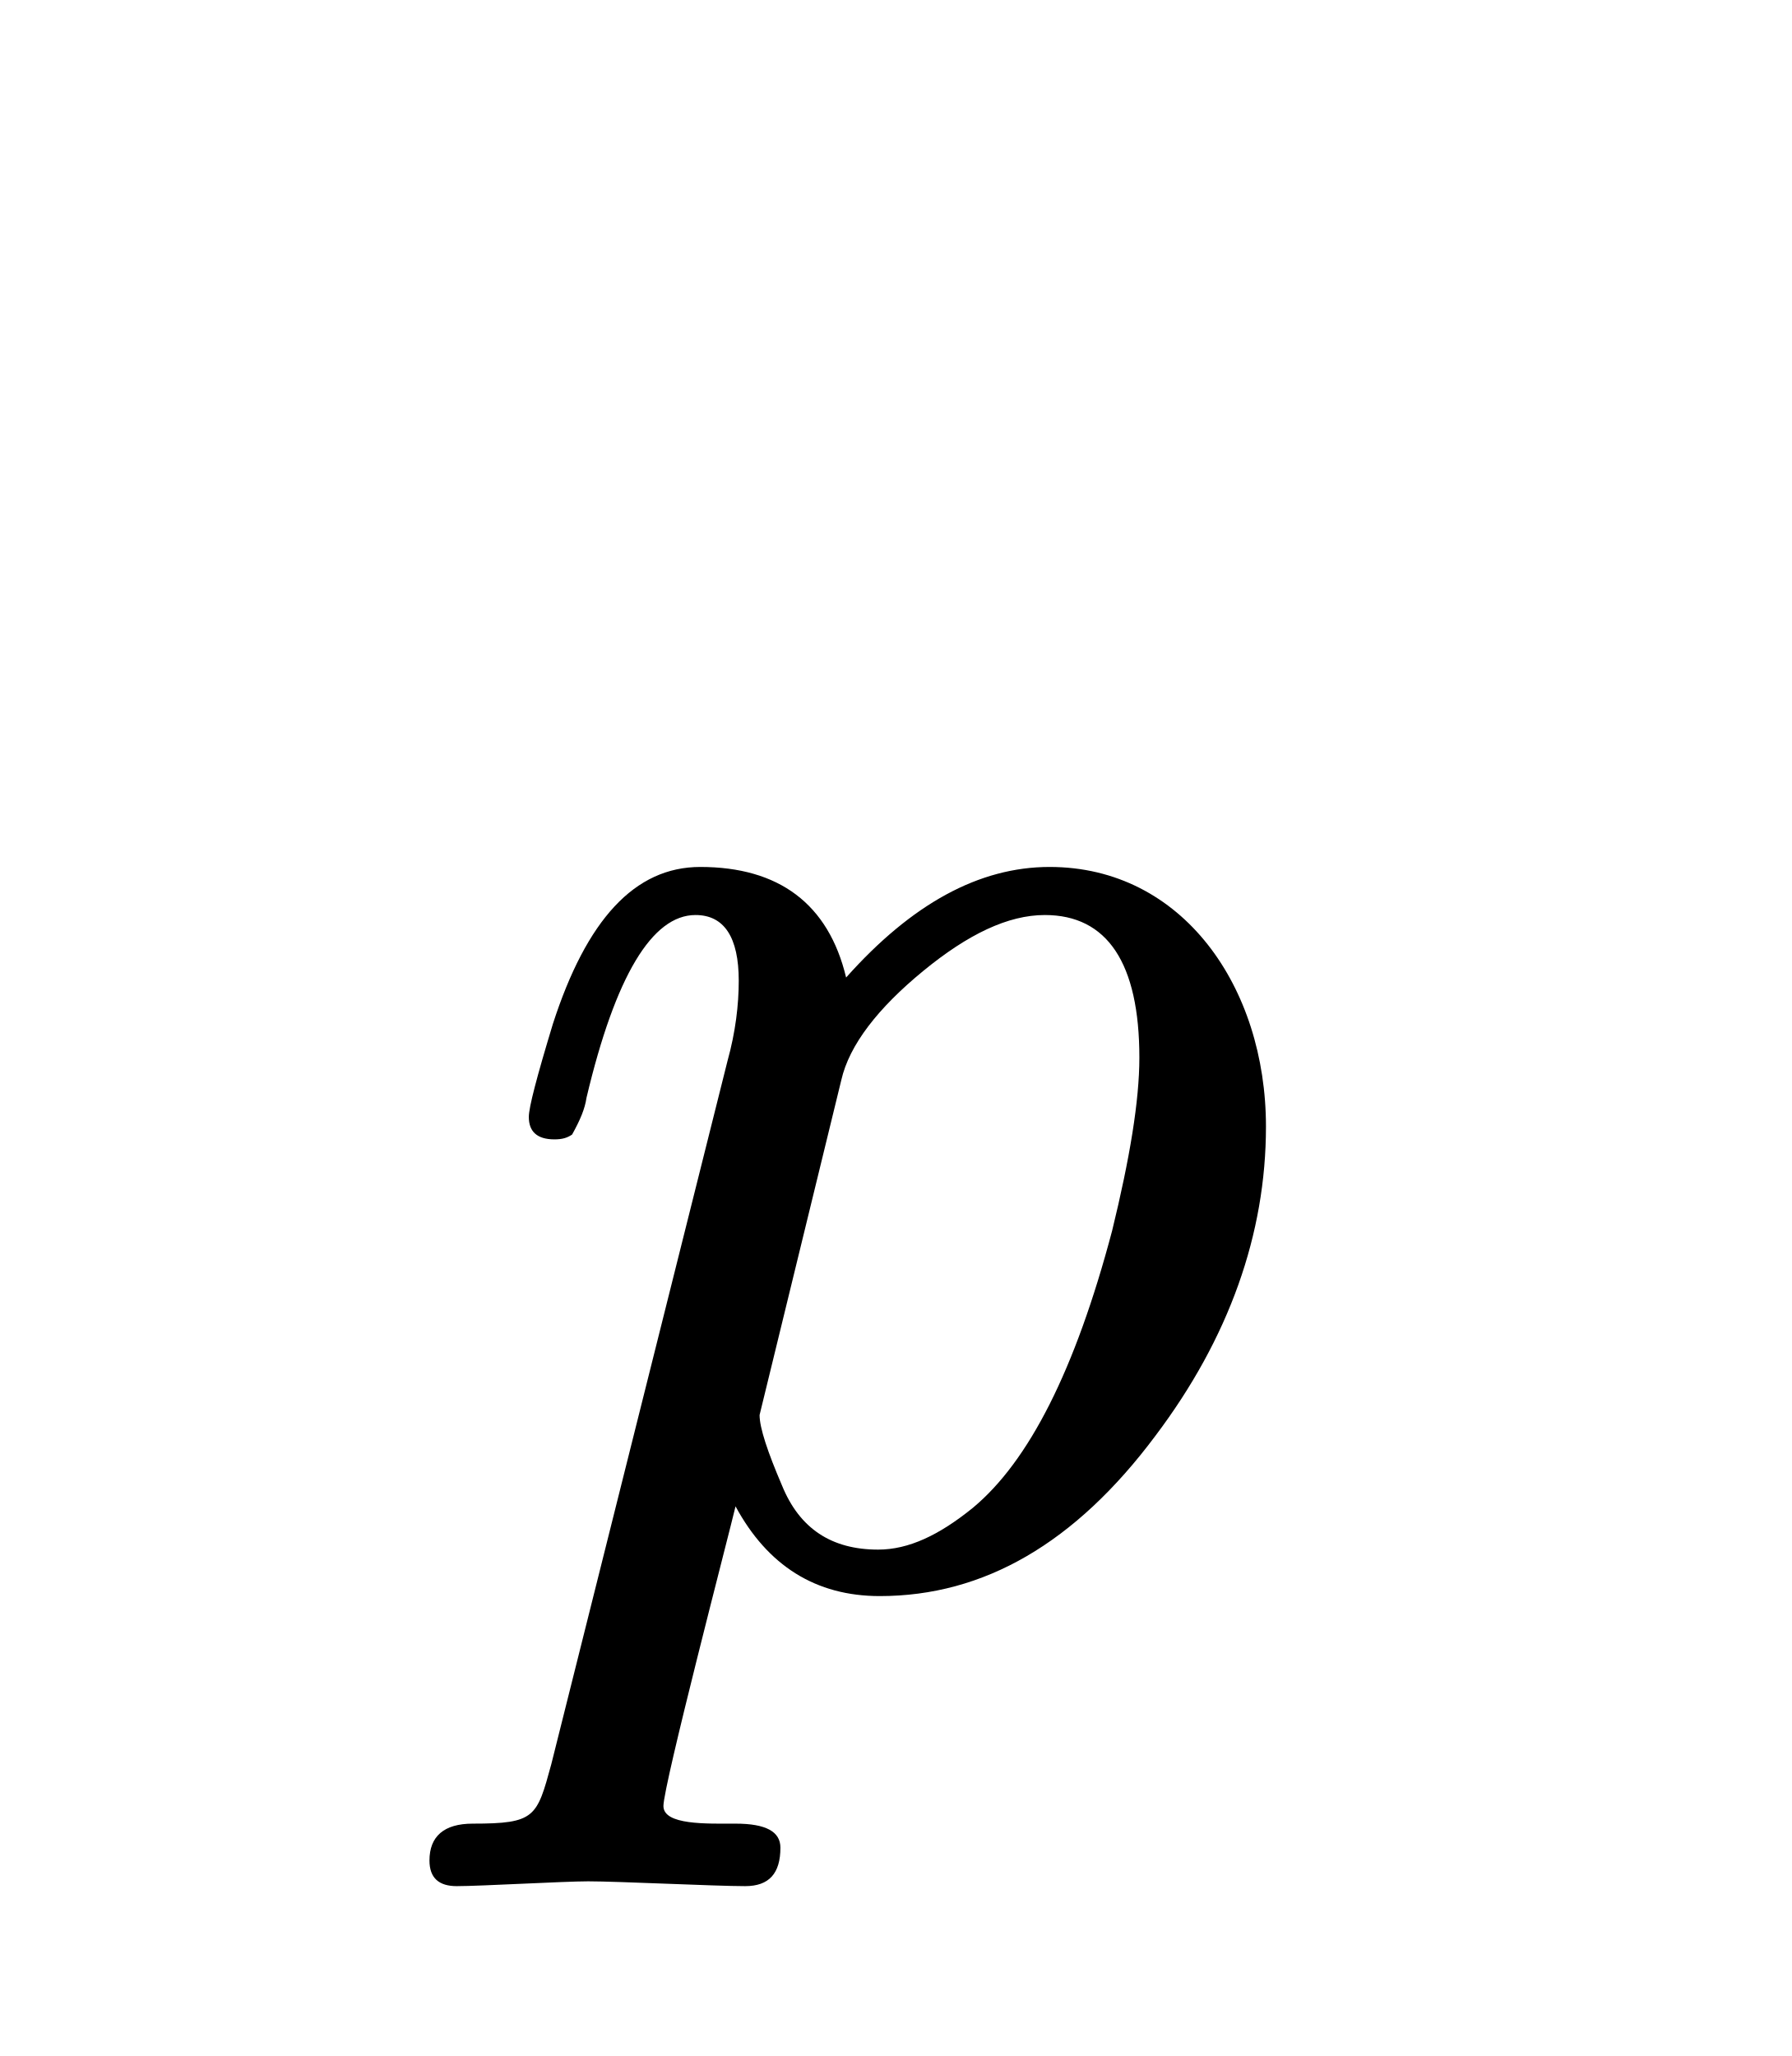
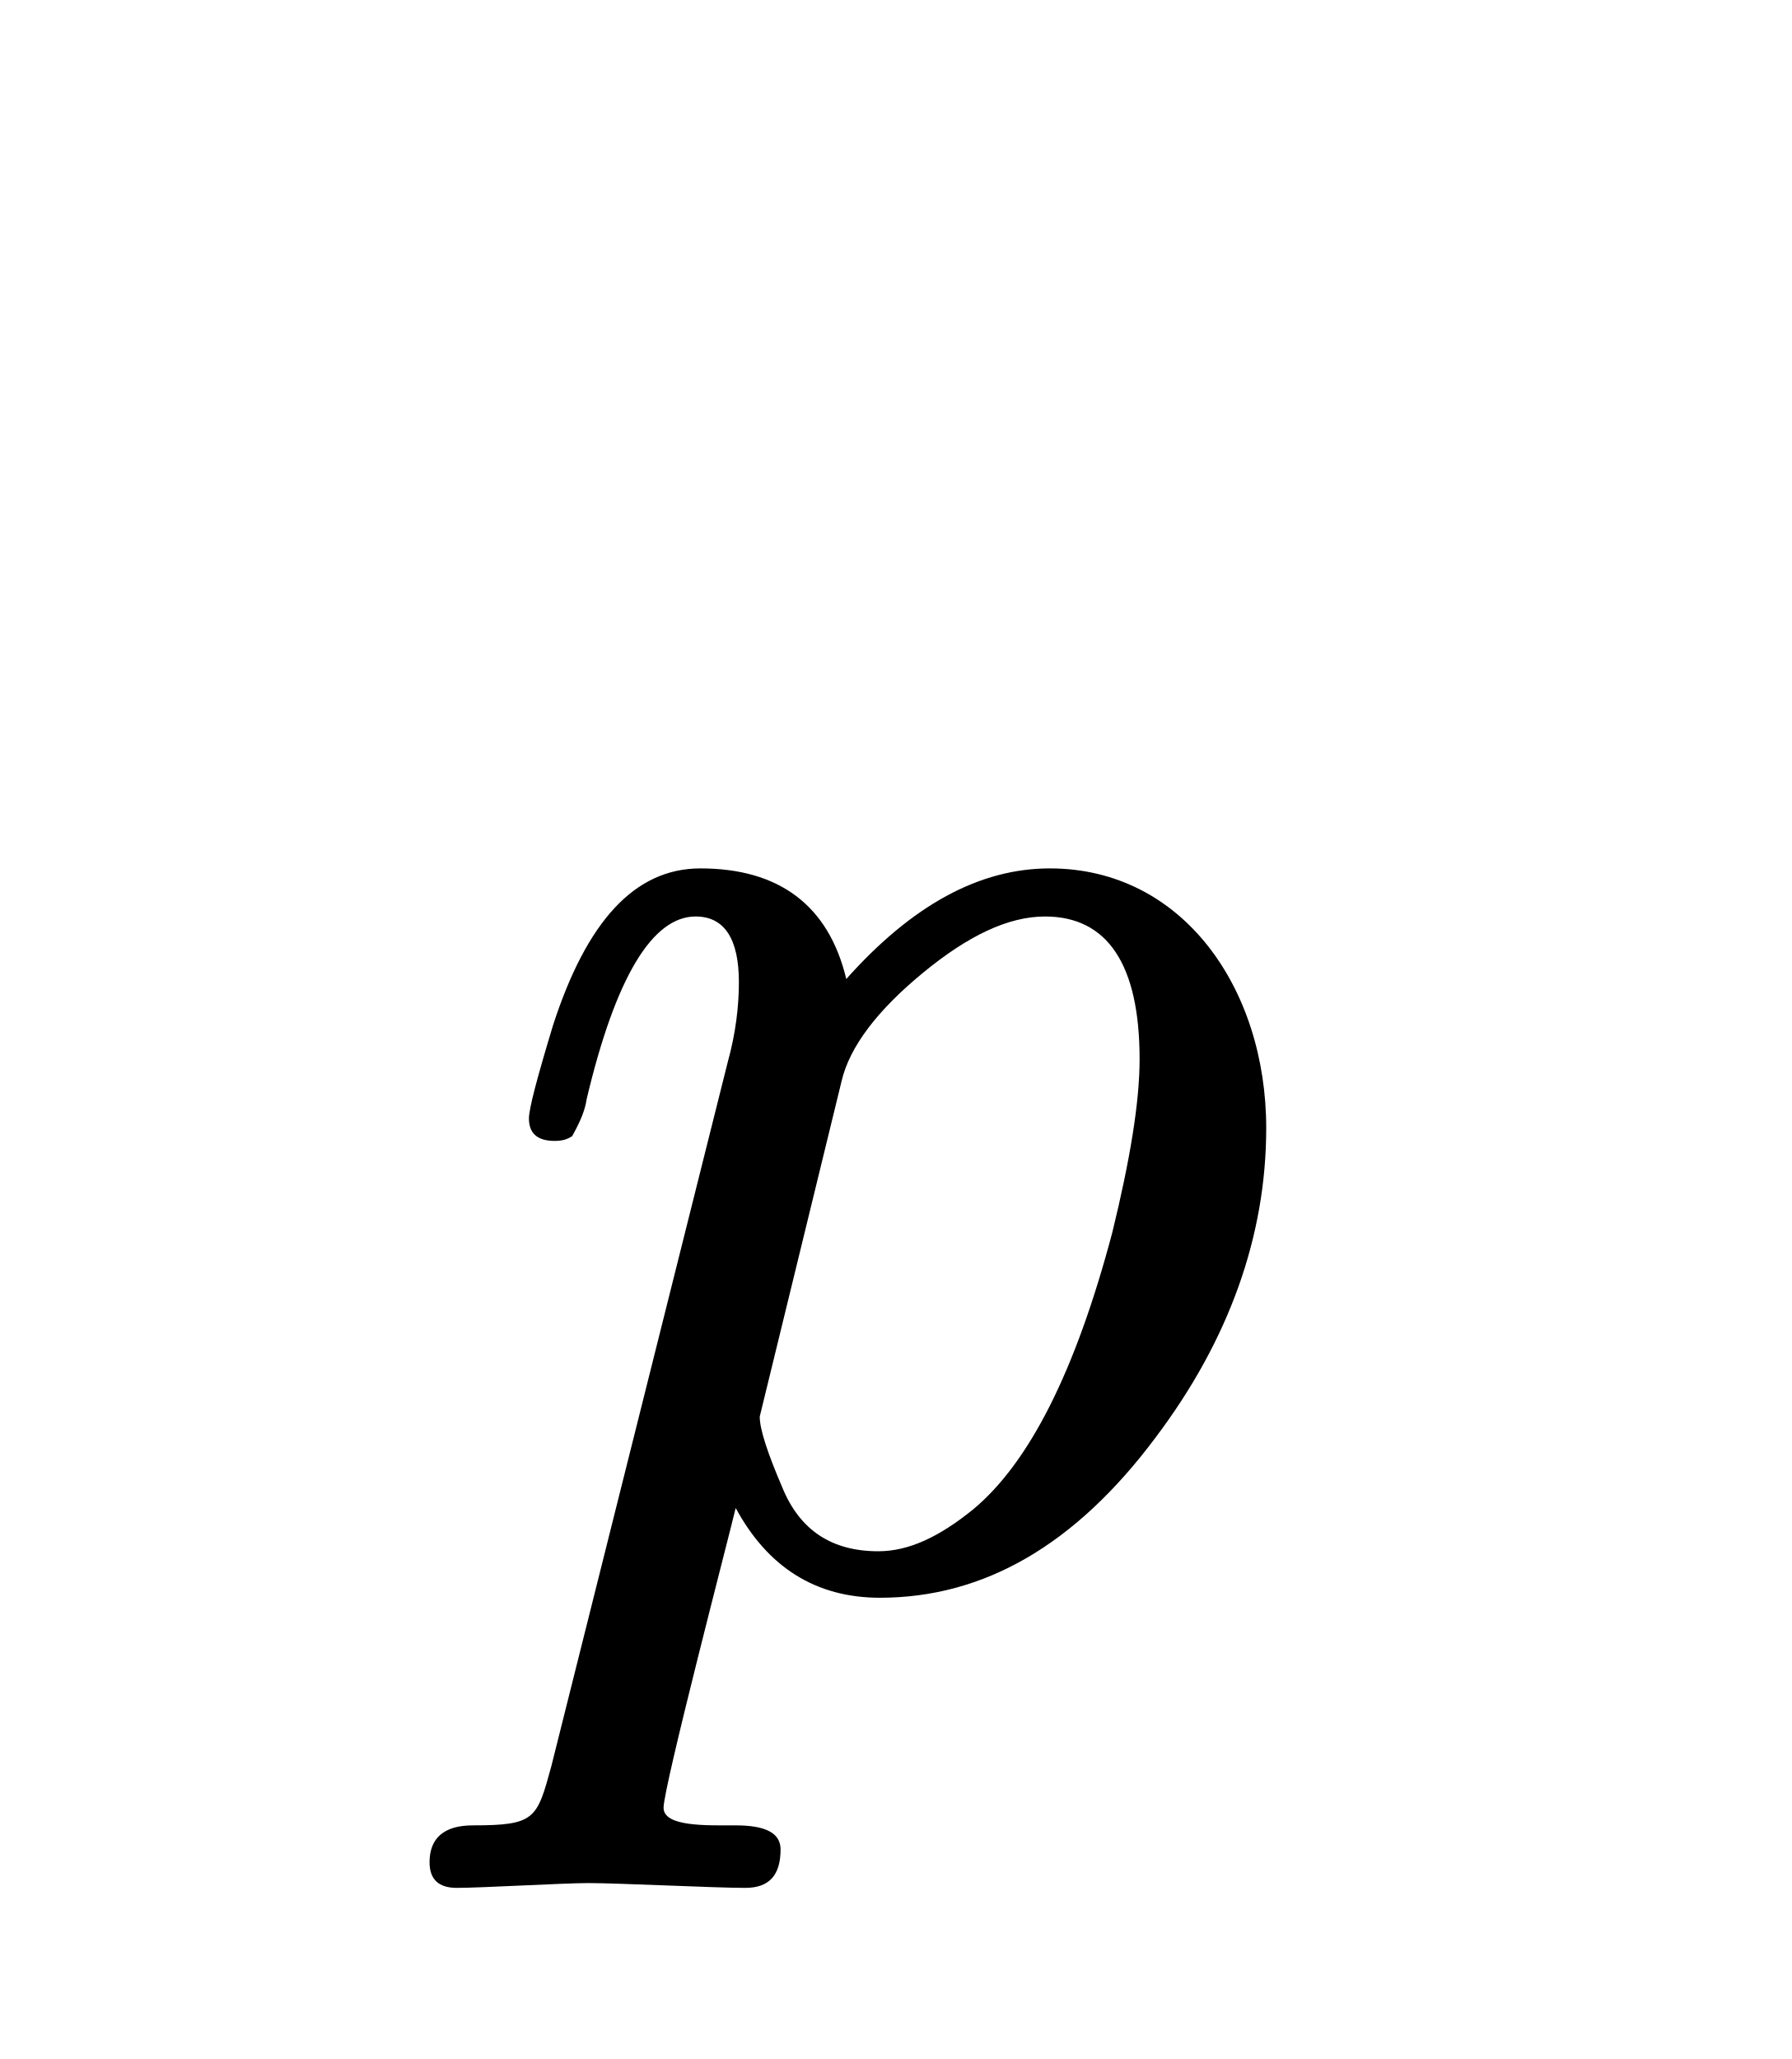
- <svg xmlns="http://www.w3.org/2000/svg" xmlns:xlink="http://www.w3.org/1999/xlink" class="typst-doc" viewBox="0 0 15.652 17.962">
+ <svg xmlns="http://www.w3.org/2000/svg" xmlns:xlink="http://www.w3.org/1999/xlink" class="typst-doc" viewBox="0 0 15.652 17.962" width="18.8" height="21.6">
  <g>
    <g class="typst-text" transform="matrix(1 0 0 -1 4.2 13.762)">
      <use xlink:href="#g37E0264F1E04C769CE2611564A552A63" x="0" y="0" fill="#000000" fill-rule="nonzero" />
    </g>
  </g>
  <defs id="glyph">
    <symbol id="g37E0264F1E04C769CE2611564A552A63" overflow="visible">
      <path d="M 0 0m 4.97 6.188 c -0.616 0 -1.204 -0.322 -1.778 -0.966 c -0.154 0.644 -0.588 0.966 -1.274 0.966 c -0.574 0 -0.994 -0.462 -1.288 -1.372 c -0.14 -0.462 -0.21 -0.728 -0.21 -0.812 c 0 -0.126 0.07 -0.196 0.224 -0.196 c 0.07 0 0.112 0.014 0.154 0.042 c 0.07 0.126 0.112 0.224 0.126 0.322 c 0.252 1.064 0.574 1.596 0.952 1.596 c 0.252 0 0.378 -0.196 0.378 -0.574 c 0 -0.21 -0.028 -0.448 -0.098 -0.7 l -1.54 -6.146 c -0.126 -0.462 -0.14 -0.518 -0.686 -0.518 c -0.252 0 -0.378 -0.112 -0.378 -0.322 c 0 -0.154 0.084 -0.224 0.238 -0.224 c 0.21 0 0.938 0.042 1.148 0.042 c 0.266 0 1.106 -0.042 1.372 -0.042 c 0.21 0 0.308 0.112 0.308 0.336 c 0 0.14 -0.126 0.21 -0.392 0.21 c -0.252 0 -0.63 -0.014 -0.63 0.154 c 0 0.182 0.574 2.38 0.63 2.618 c 0.28 -0.518 0.7 -0.784 1.26 -0.784 c 0.91 0 1.708 0.462 2.408 1.4 c 0.644 0.854 0.966 1.764 0.966 2.702 c 0 1.218 -0.728 2.268 -1.89 2.268 Z m -0.042 -0.42 c 0.546 0 0.826 -0.42 0.826 -1.246 c 0 -0.378 -0.084 -0.882 -0.238 -1.512 c -0.322 -1.218 -0.728 -2.016 -1.218 -2.422 c -0.294 -0.238 -0.56 -0.364 -0.826 -0.364 c -0.406 0 -0.686 0.182 -0.84 0.56 c -0.126 0.294 -0.196 0.504 -0.196 0.616 l 0.714 2.926 c 0.07 0.308 0.322 0.63 0.714 0.952 c 0.392 0.322 0.742 0.49 1.064 0.49 Z " />
    </symbol>
  </defs>
</svg>
